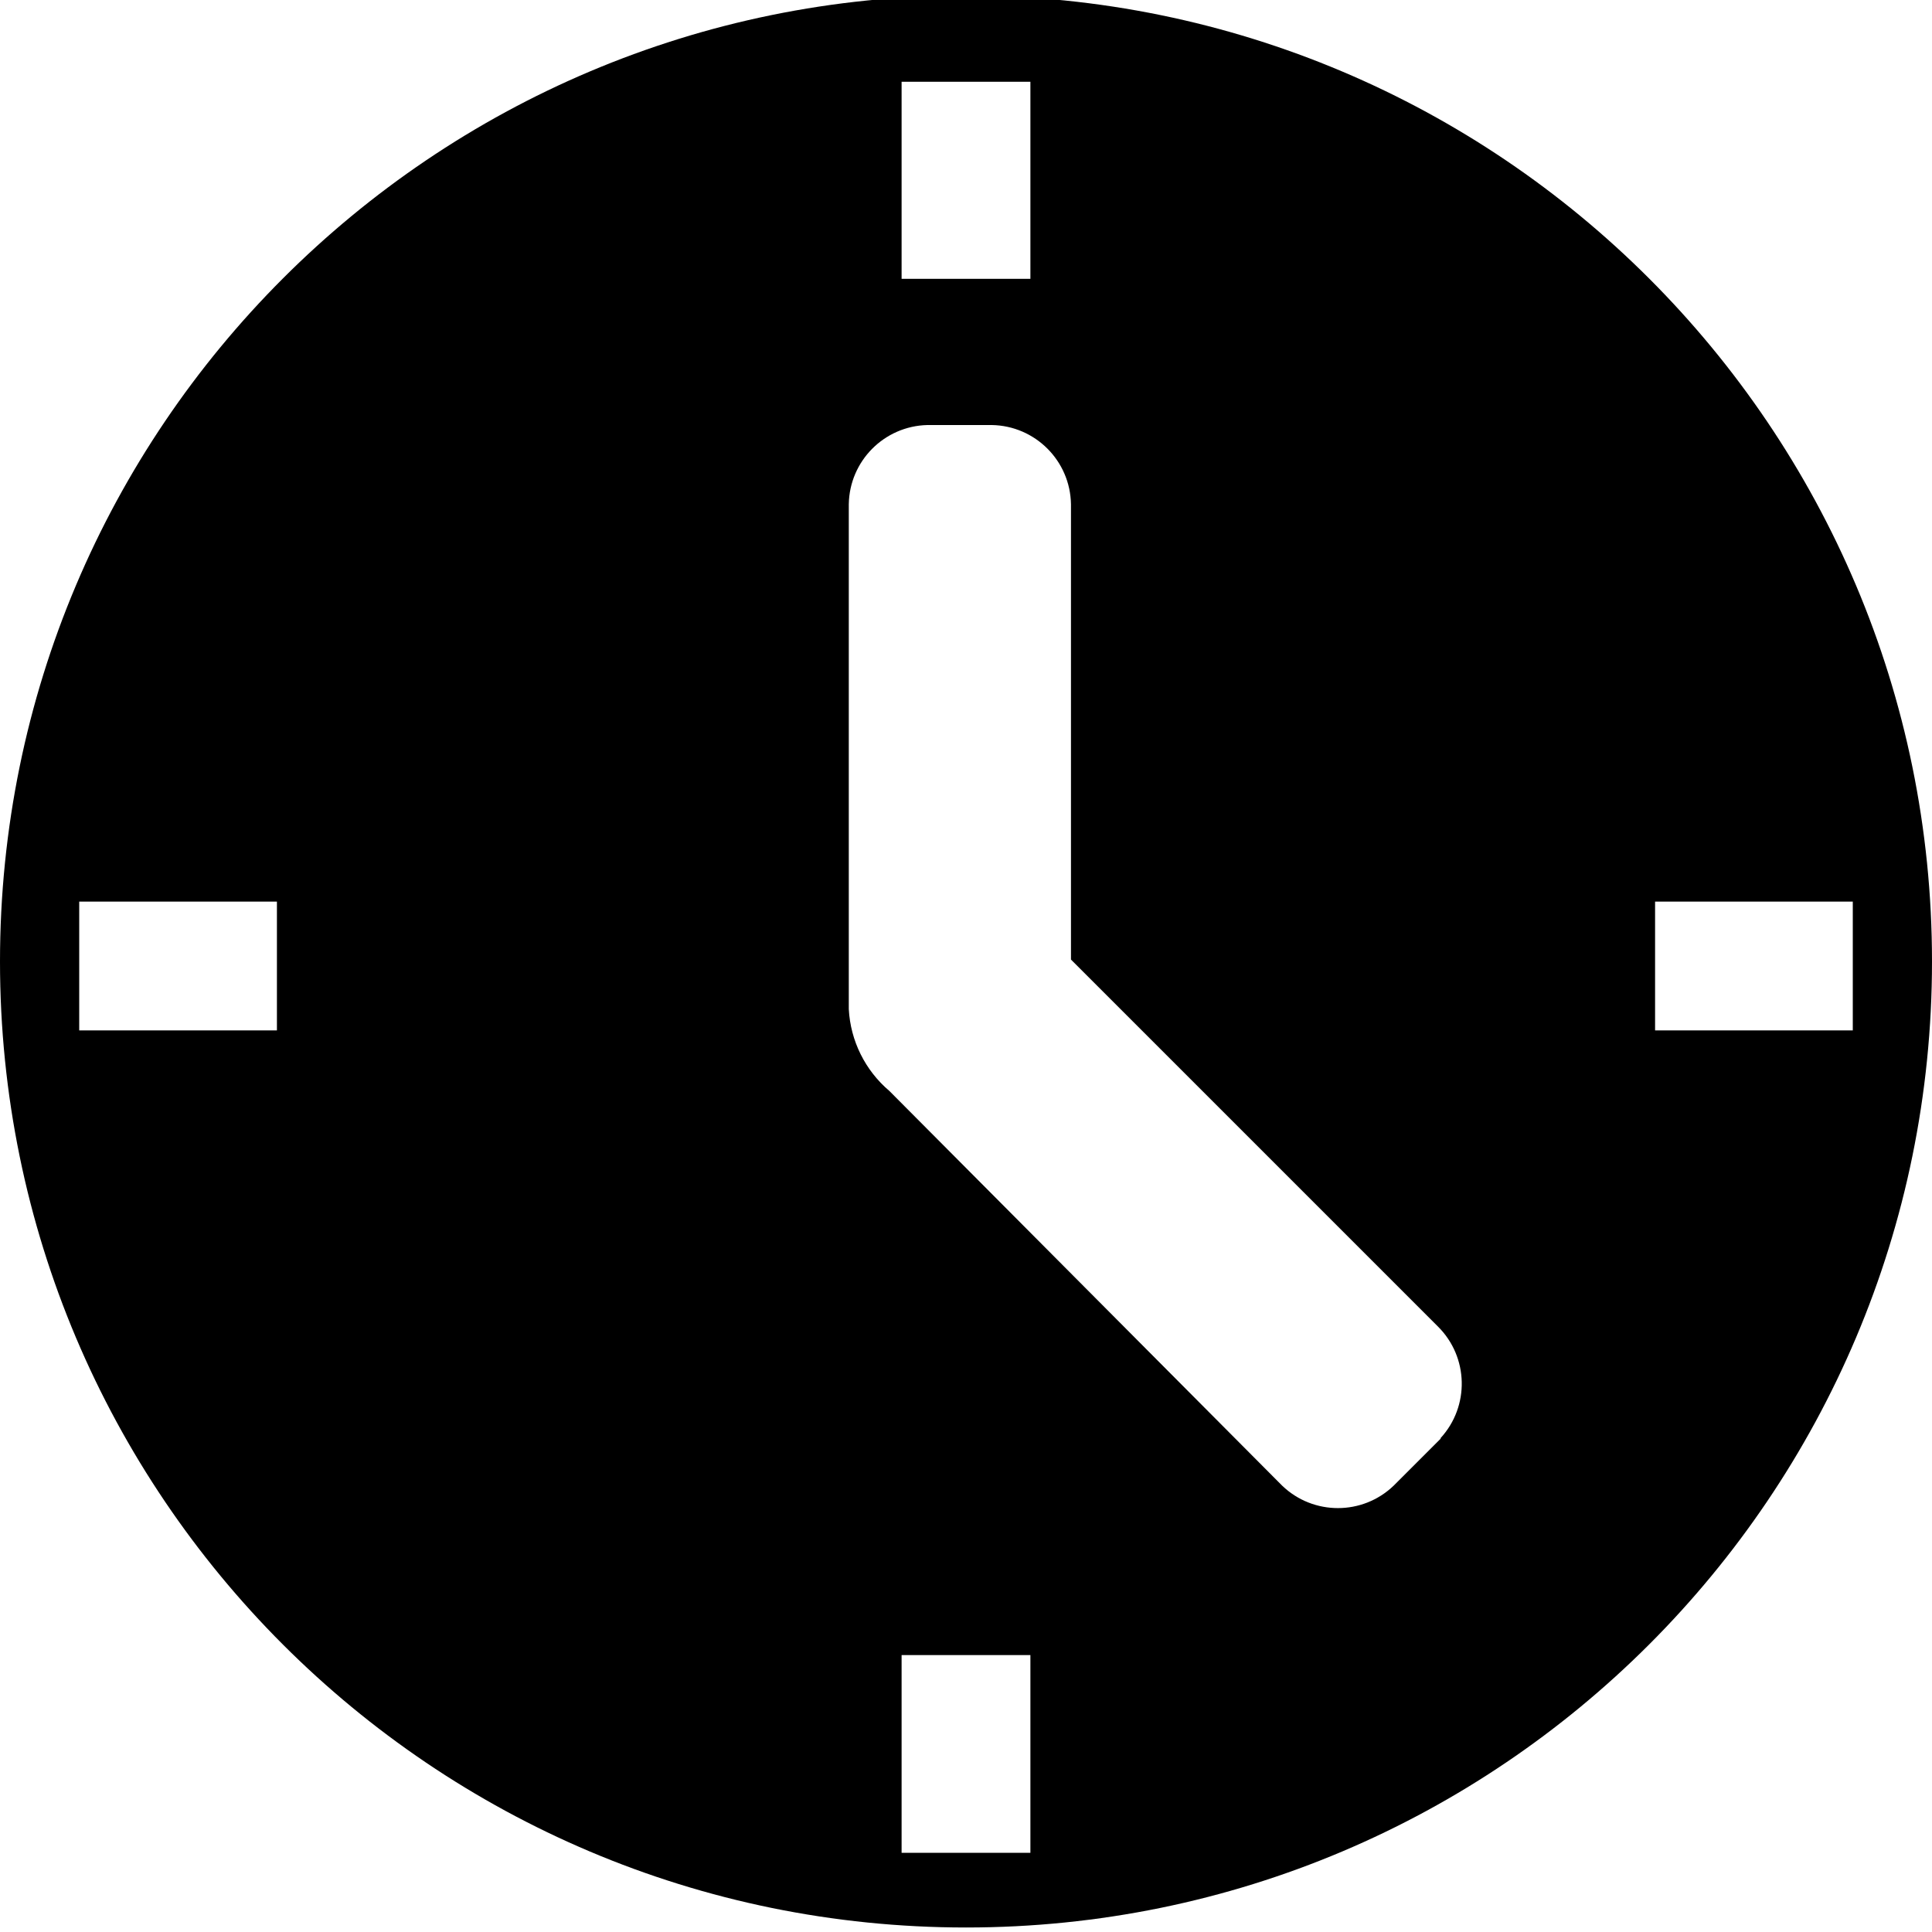
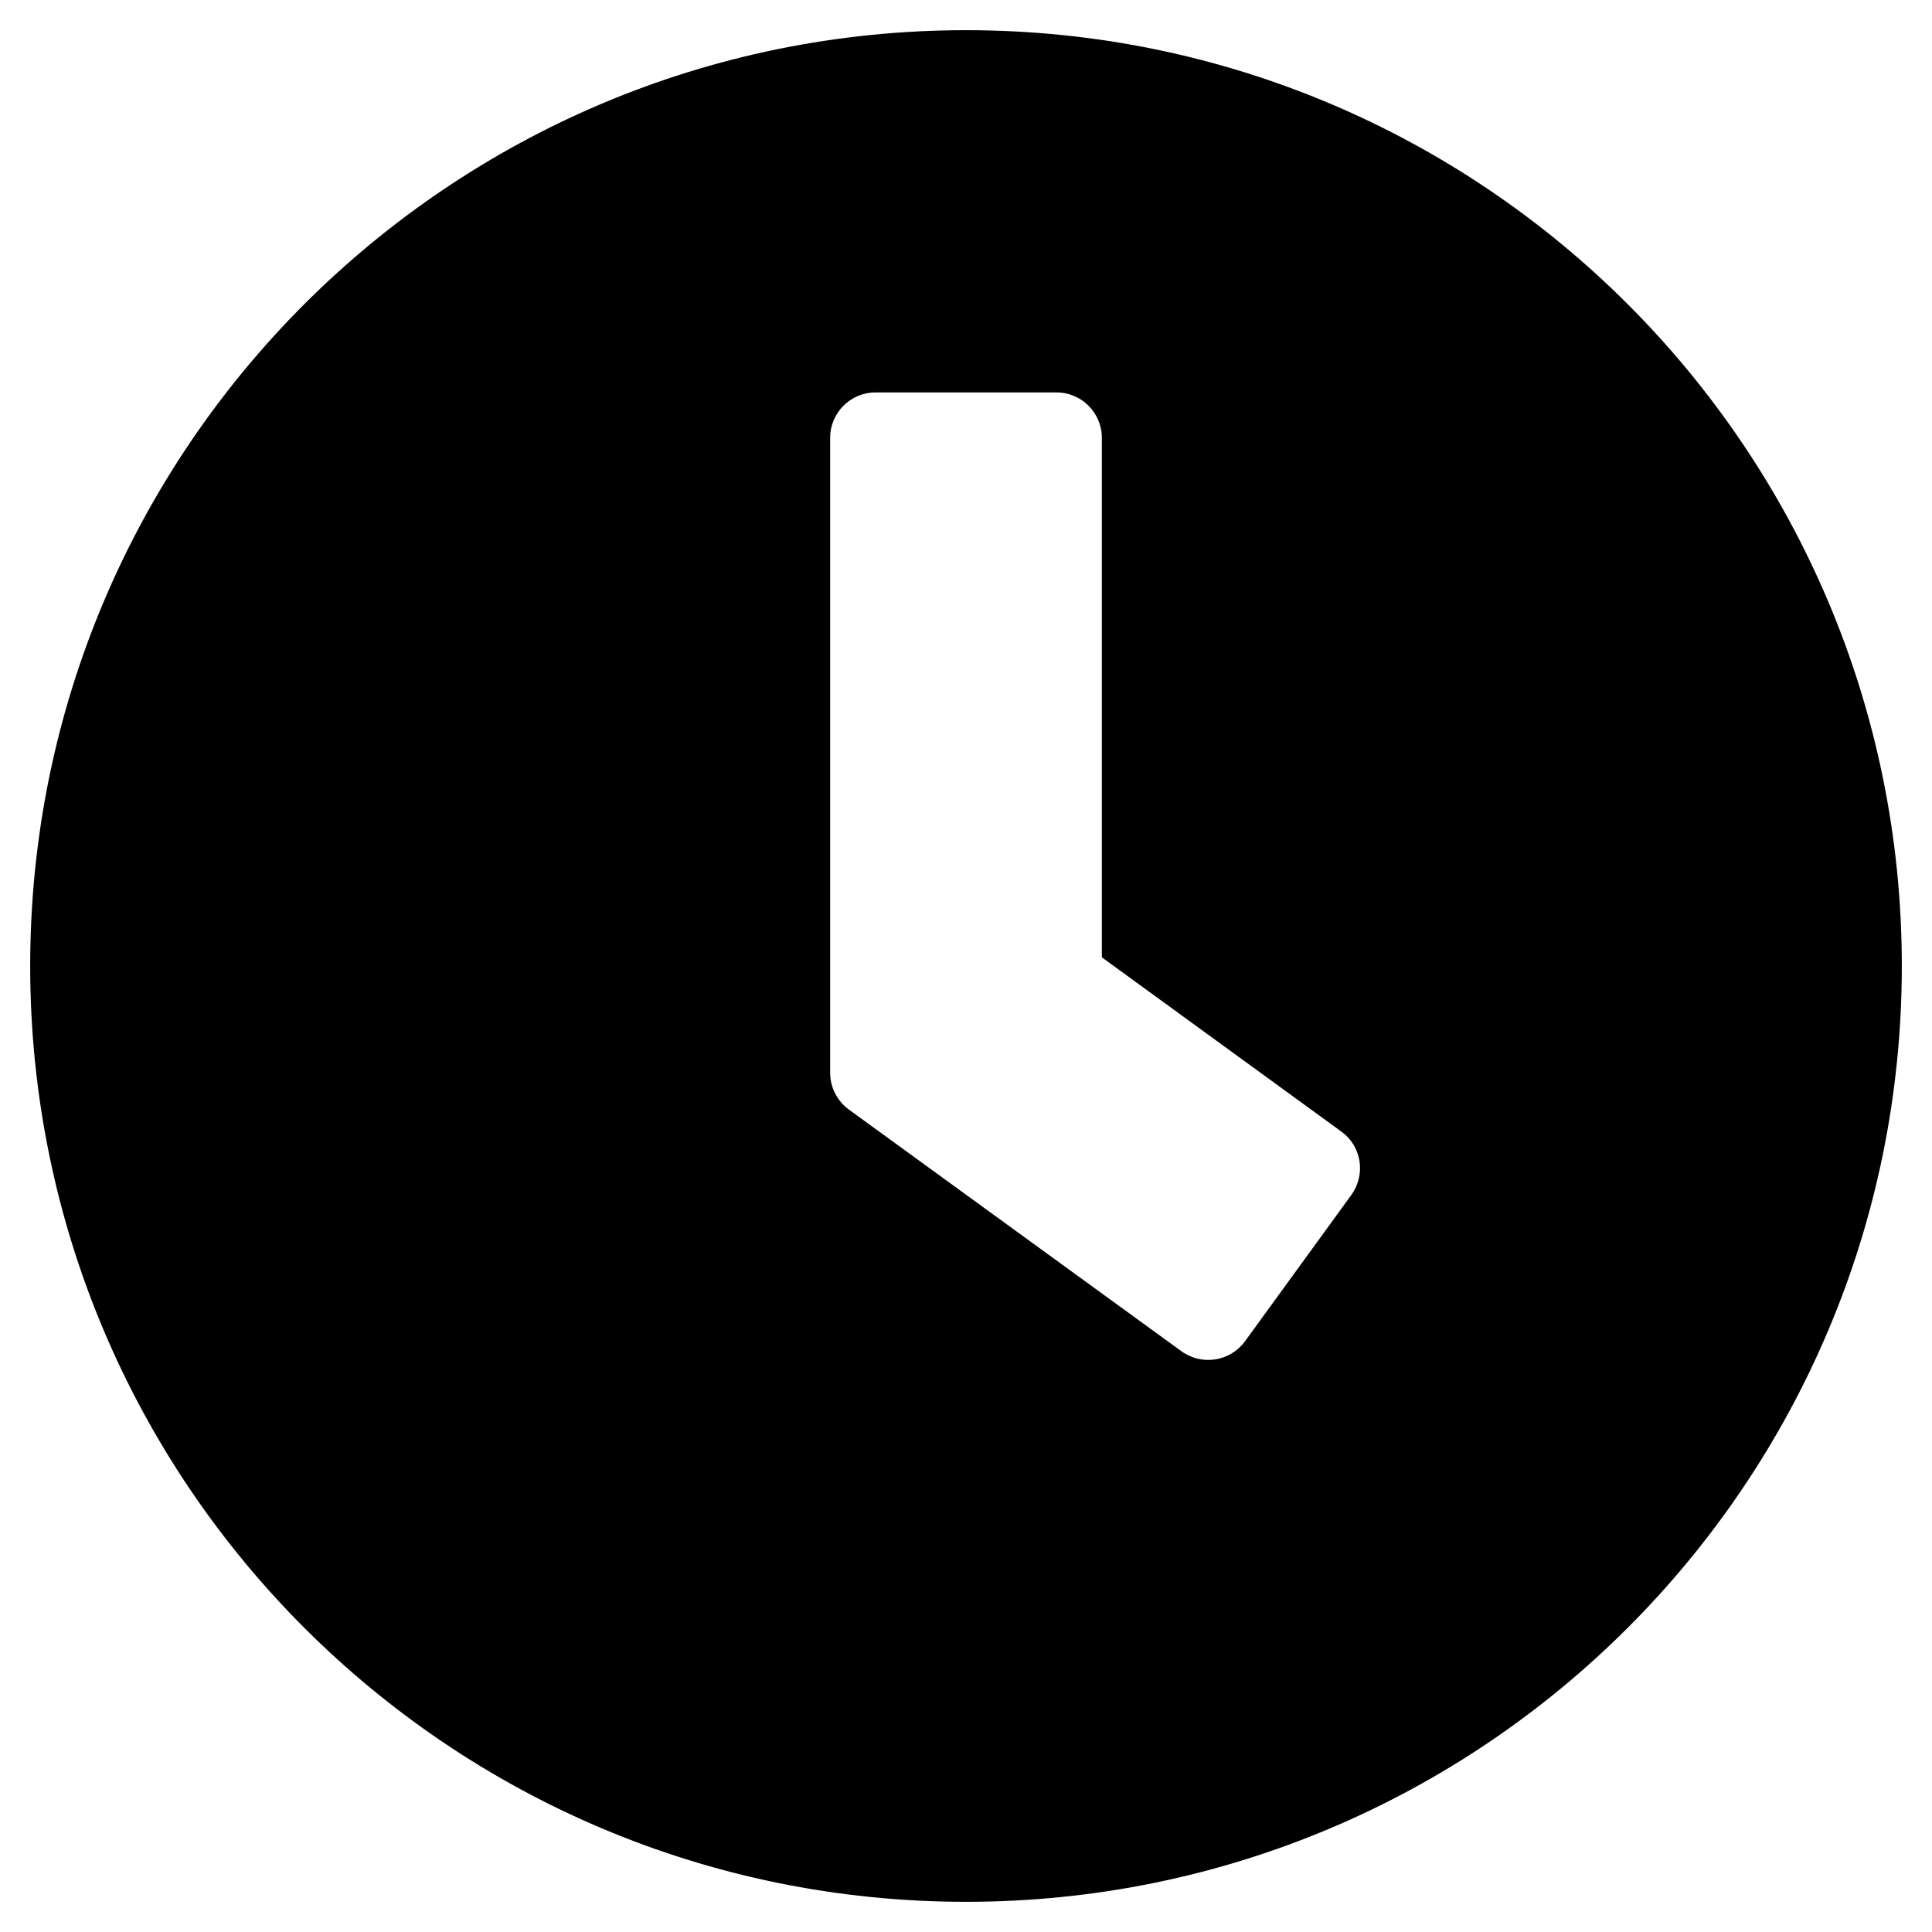
- <svg xmlns="http://www.w3.org/2000/svg" id="Layer_1" data-name="Layer 1" viewBox="0 0 30 30">
-   <path d="M15-.07a15,15,0,1,0,15,15A15,15,0,0,0,15-.07ZM1.23,16V14H4.3v2ZM14,1.27h2V4.33H14Zm2,27.5H14V25.7h2Zm6.37-6.43-.73.73a1.25,1.25,0,0,1-1.73,0l-6.1-6.13a1.79,1.79,0,0,1-.63-1.27V7.83A1.25,1.25,0,0,1,14.4,6.6h1a1.25,1.25,0,0,1,1.23,1.23V14.9l5.7,5.7A1.25,1.25,0,0,1,22.37,22.33ZM25.7,16V14h3.07v2Z" />
+ <svg xmlns="http://www.w3.org/2000/svg" aria-hidden="true" role="img" viewBox="0 0 512 512">
+   <path d="M256 8C119 8 8 119 8 256s111 248 248 248 248-111 248-248S393 8 256 8zm57.1 350.1L224.9 294c-3.1-2.3-4.9-5.9-4.9-9.7V116c0-6.6 5.4-12 12-12h48c6.6 0 12 5.4 12 12v137.7l63.5 46.2c5.4 3.9 6.5 11.4 2.6 16.8l-28.2 38.8c-3.9 5.3-11.4 6.5-16.8 2.6z" />
</svg>
